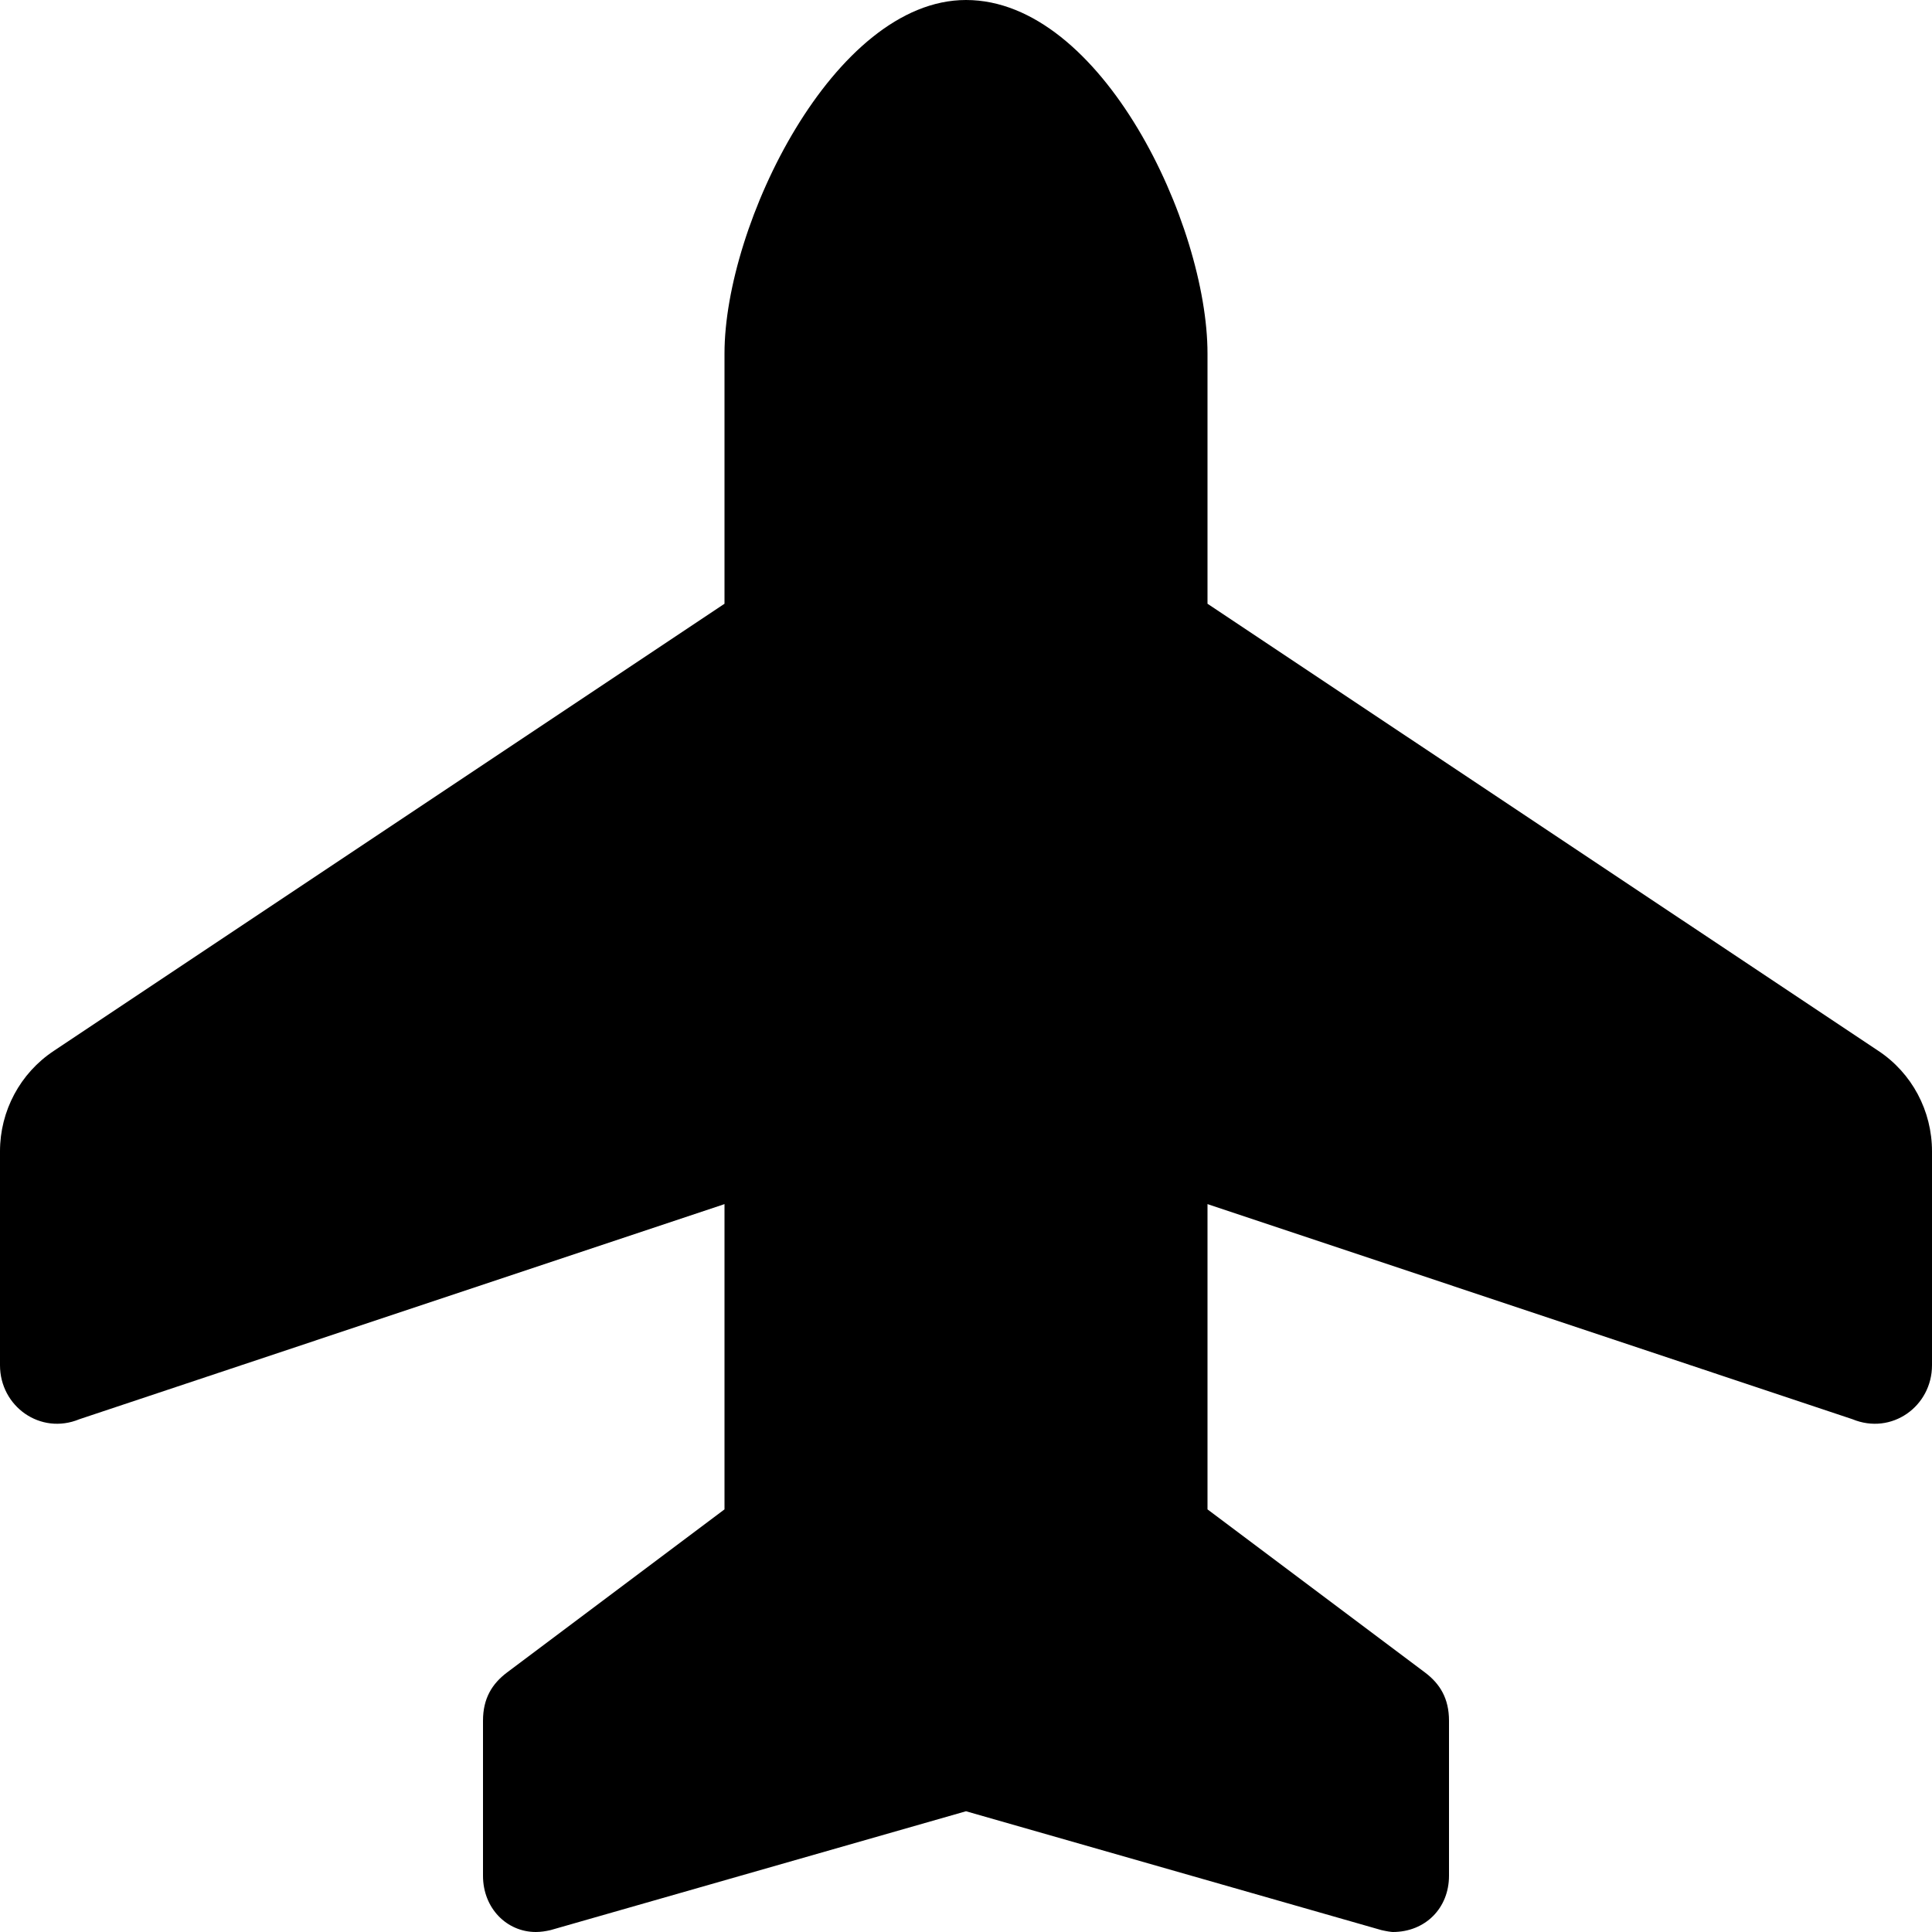
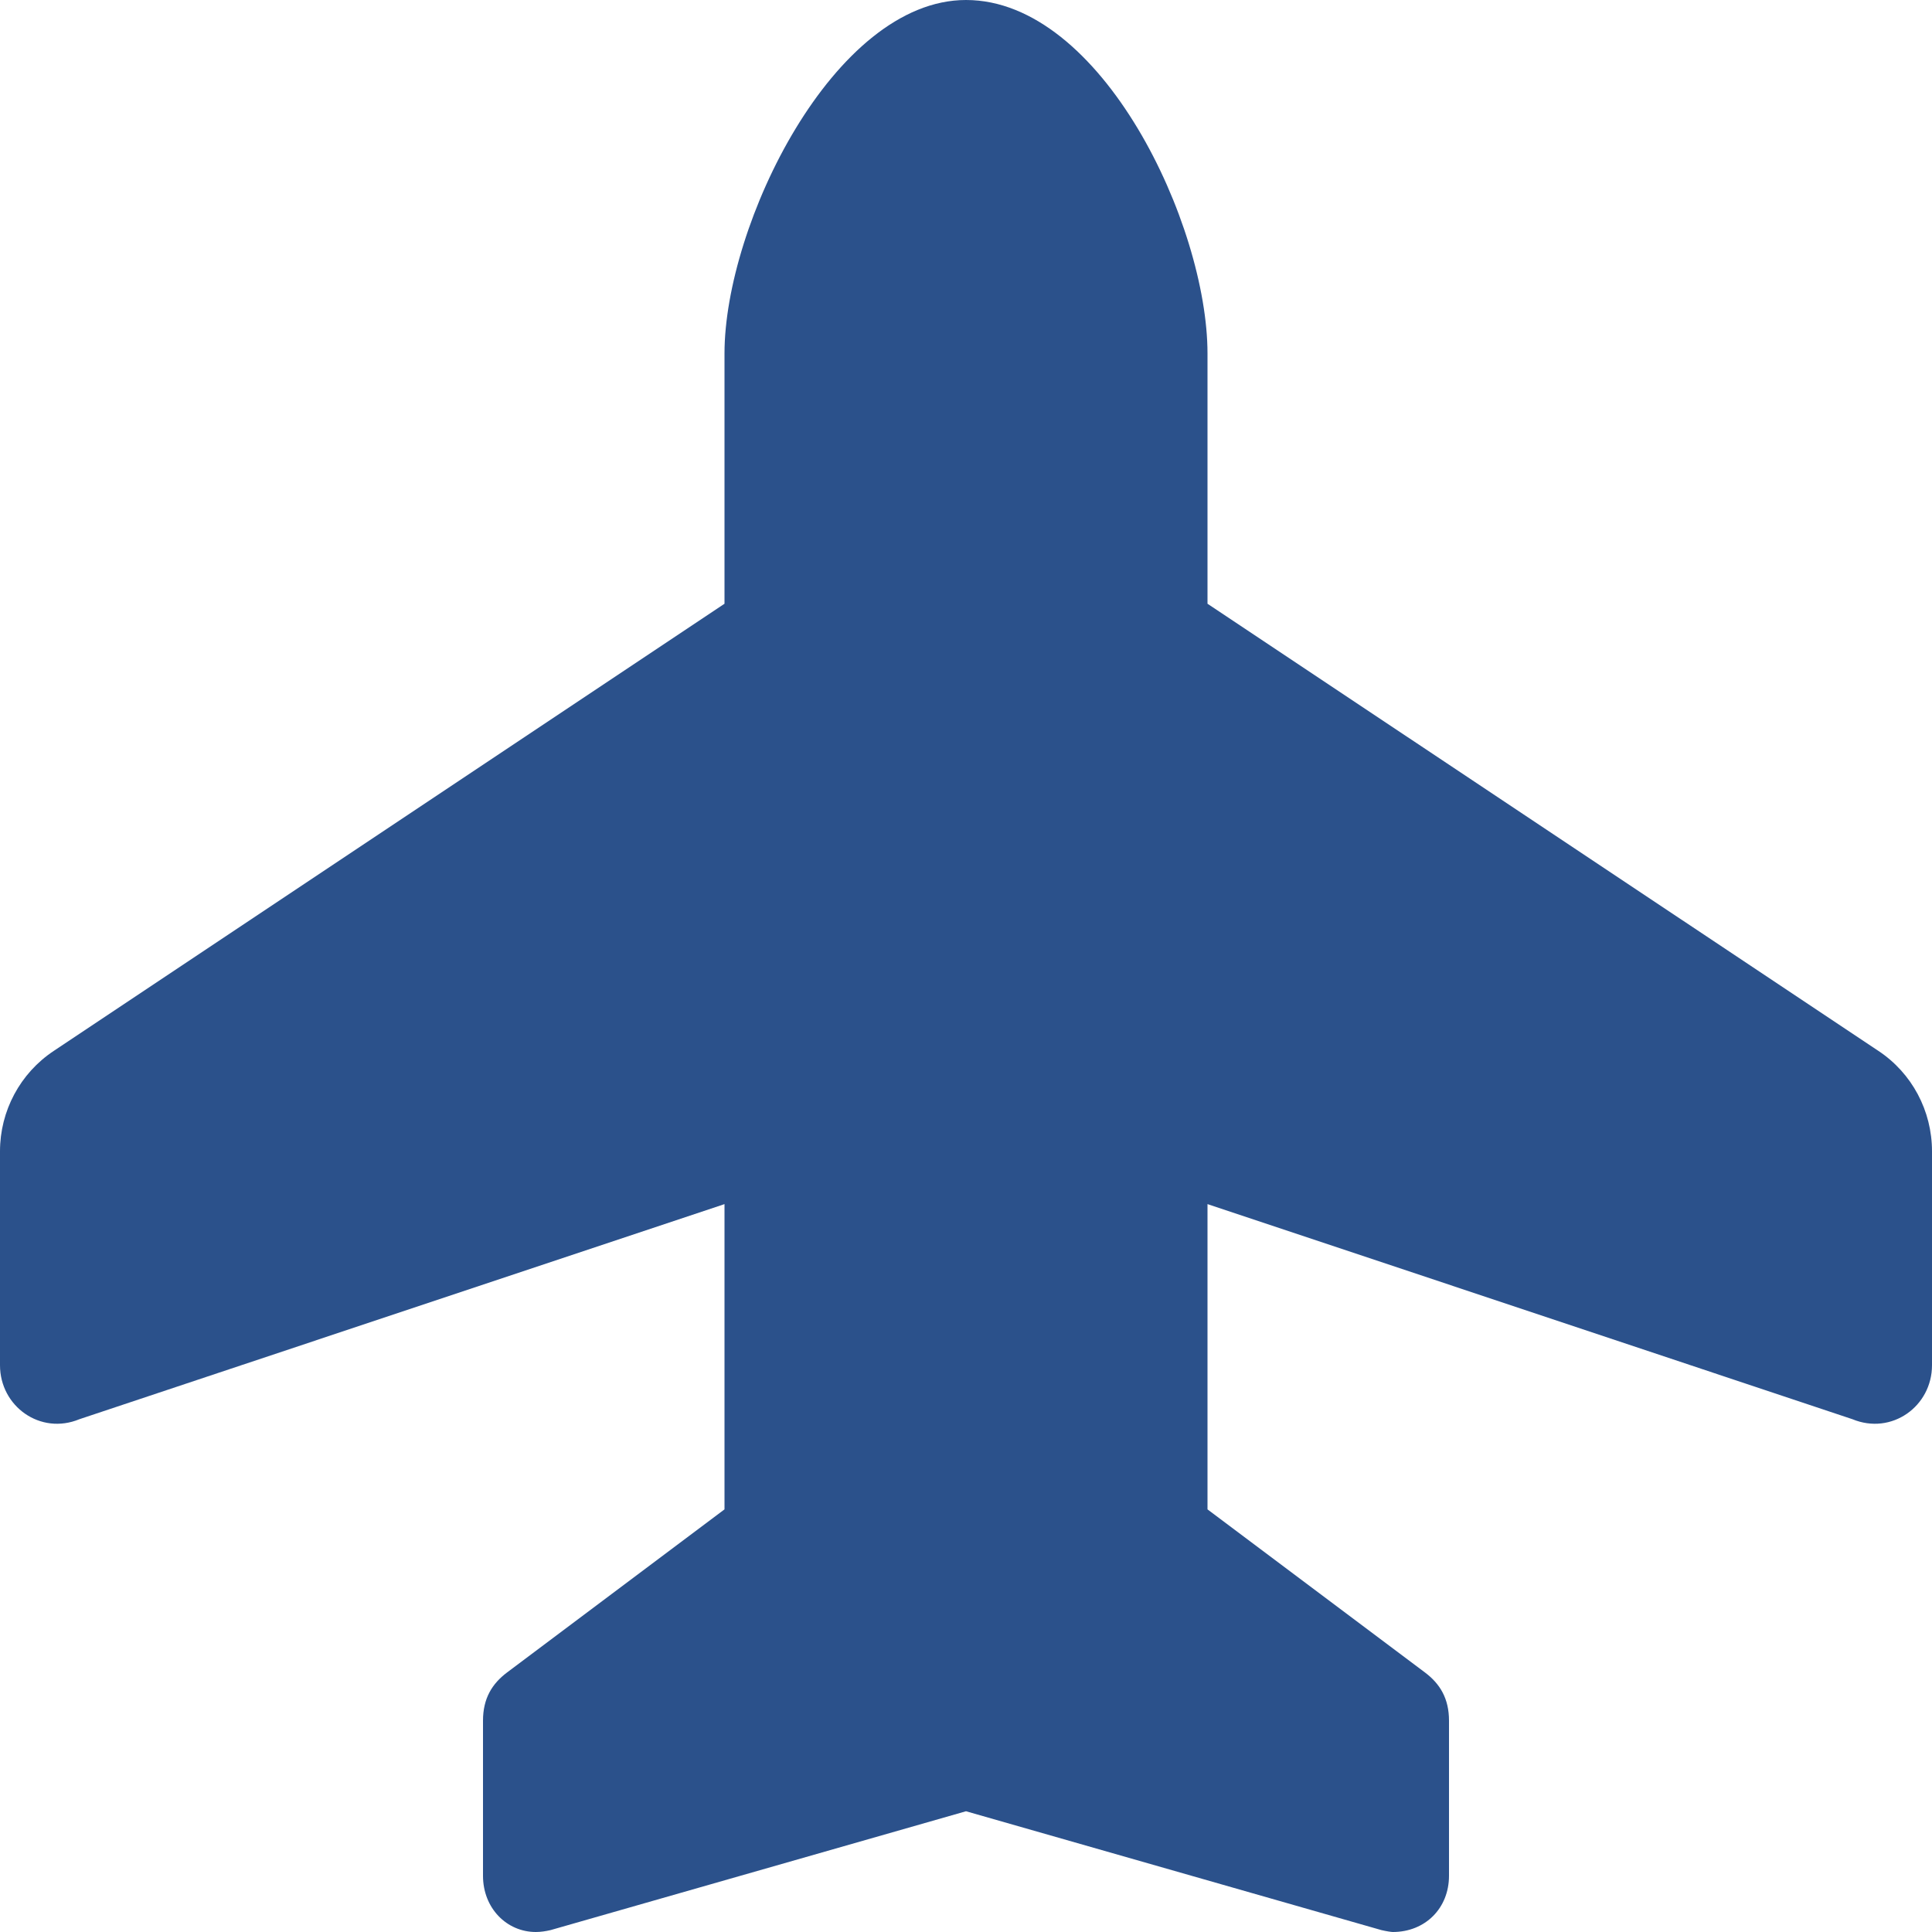
- <svg xmlns="http://www.w3.org/2000/svg" viewBox="0 0 512 512">
-   <path d="M192 93.68C192 59.53 221 0 256 0C292 0 320 59.53 320 93.68V160L497.8 278.5C506.7 284.4 512 294.4 512 305.1V361.8C512 372.7 501.3 380.4 490.9 376.1L320 319.1V400L377.6 443.2C381.6 446.2 384 450.1 384 456V497.1C384 505.7 377.7 512 369.1 512C368.7 512 367.4 511.8 366.1 511.5L256 480L145.9 511.5C144.6 511.8 143.3 512 142 512C134.3 512 128 505.7 128 497.1V456C128 450.1 130.4 446.2 134.4 443.2L192 400V319.1L21.06 376.1C10.7 380.4 0 372.7 0 361.8V305.1C0 294.4 5.347 284.4 14.25 278.5L192 160L192 93.68z" />
+ <svg xmlns="http://www.w3.org/2000/svg" fill="#2b518b" viewBox="0 0 512 512">
+   <path d="M192 93.68C192 59.53 221 0 256 0c36 0 64 59.53 64 93.68V160l177.8 118.5c8.9 5.9 14.2 15.9 14.2 26.6v56.7c0 10.9-10.7 18.6-21.1 14.3l-170.9-57V400l57.6 43.2c4 3 6.4 6.9 6.4 12.8v41.1c0 8.6-6.3 14.9-14.9 14.9-.4 0-1.7-.2-3-.5L256 480l-110.1 31.5c-1.3.3-2.6.5-3.9.5-7.7 0-14-6.3-14-14.9V456c0-5.9 2.4-9.8 6.4-12.8L192 400v-80.9l-170.94 57C10.7 380.4 0 372.7 0 361.8v-56.7c0-10.7 5.347-20.7 14.25-26.6L192 160V93.68z" />
</svg>
